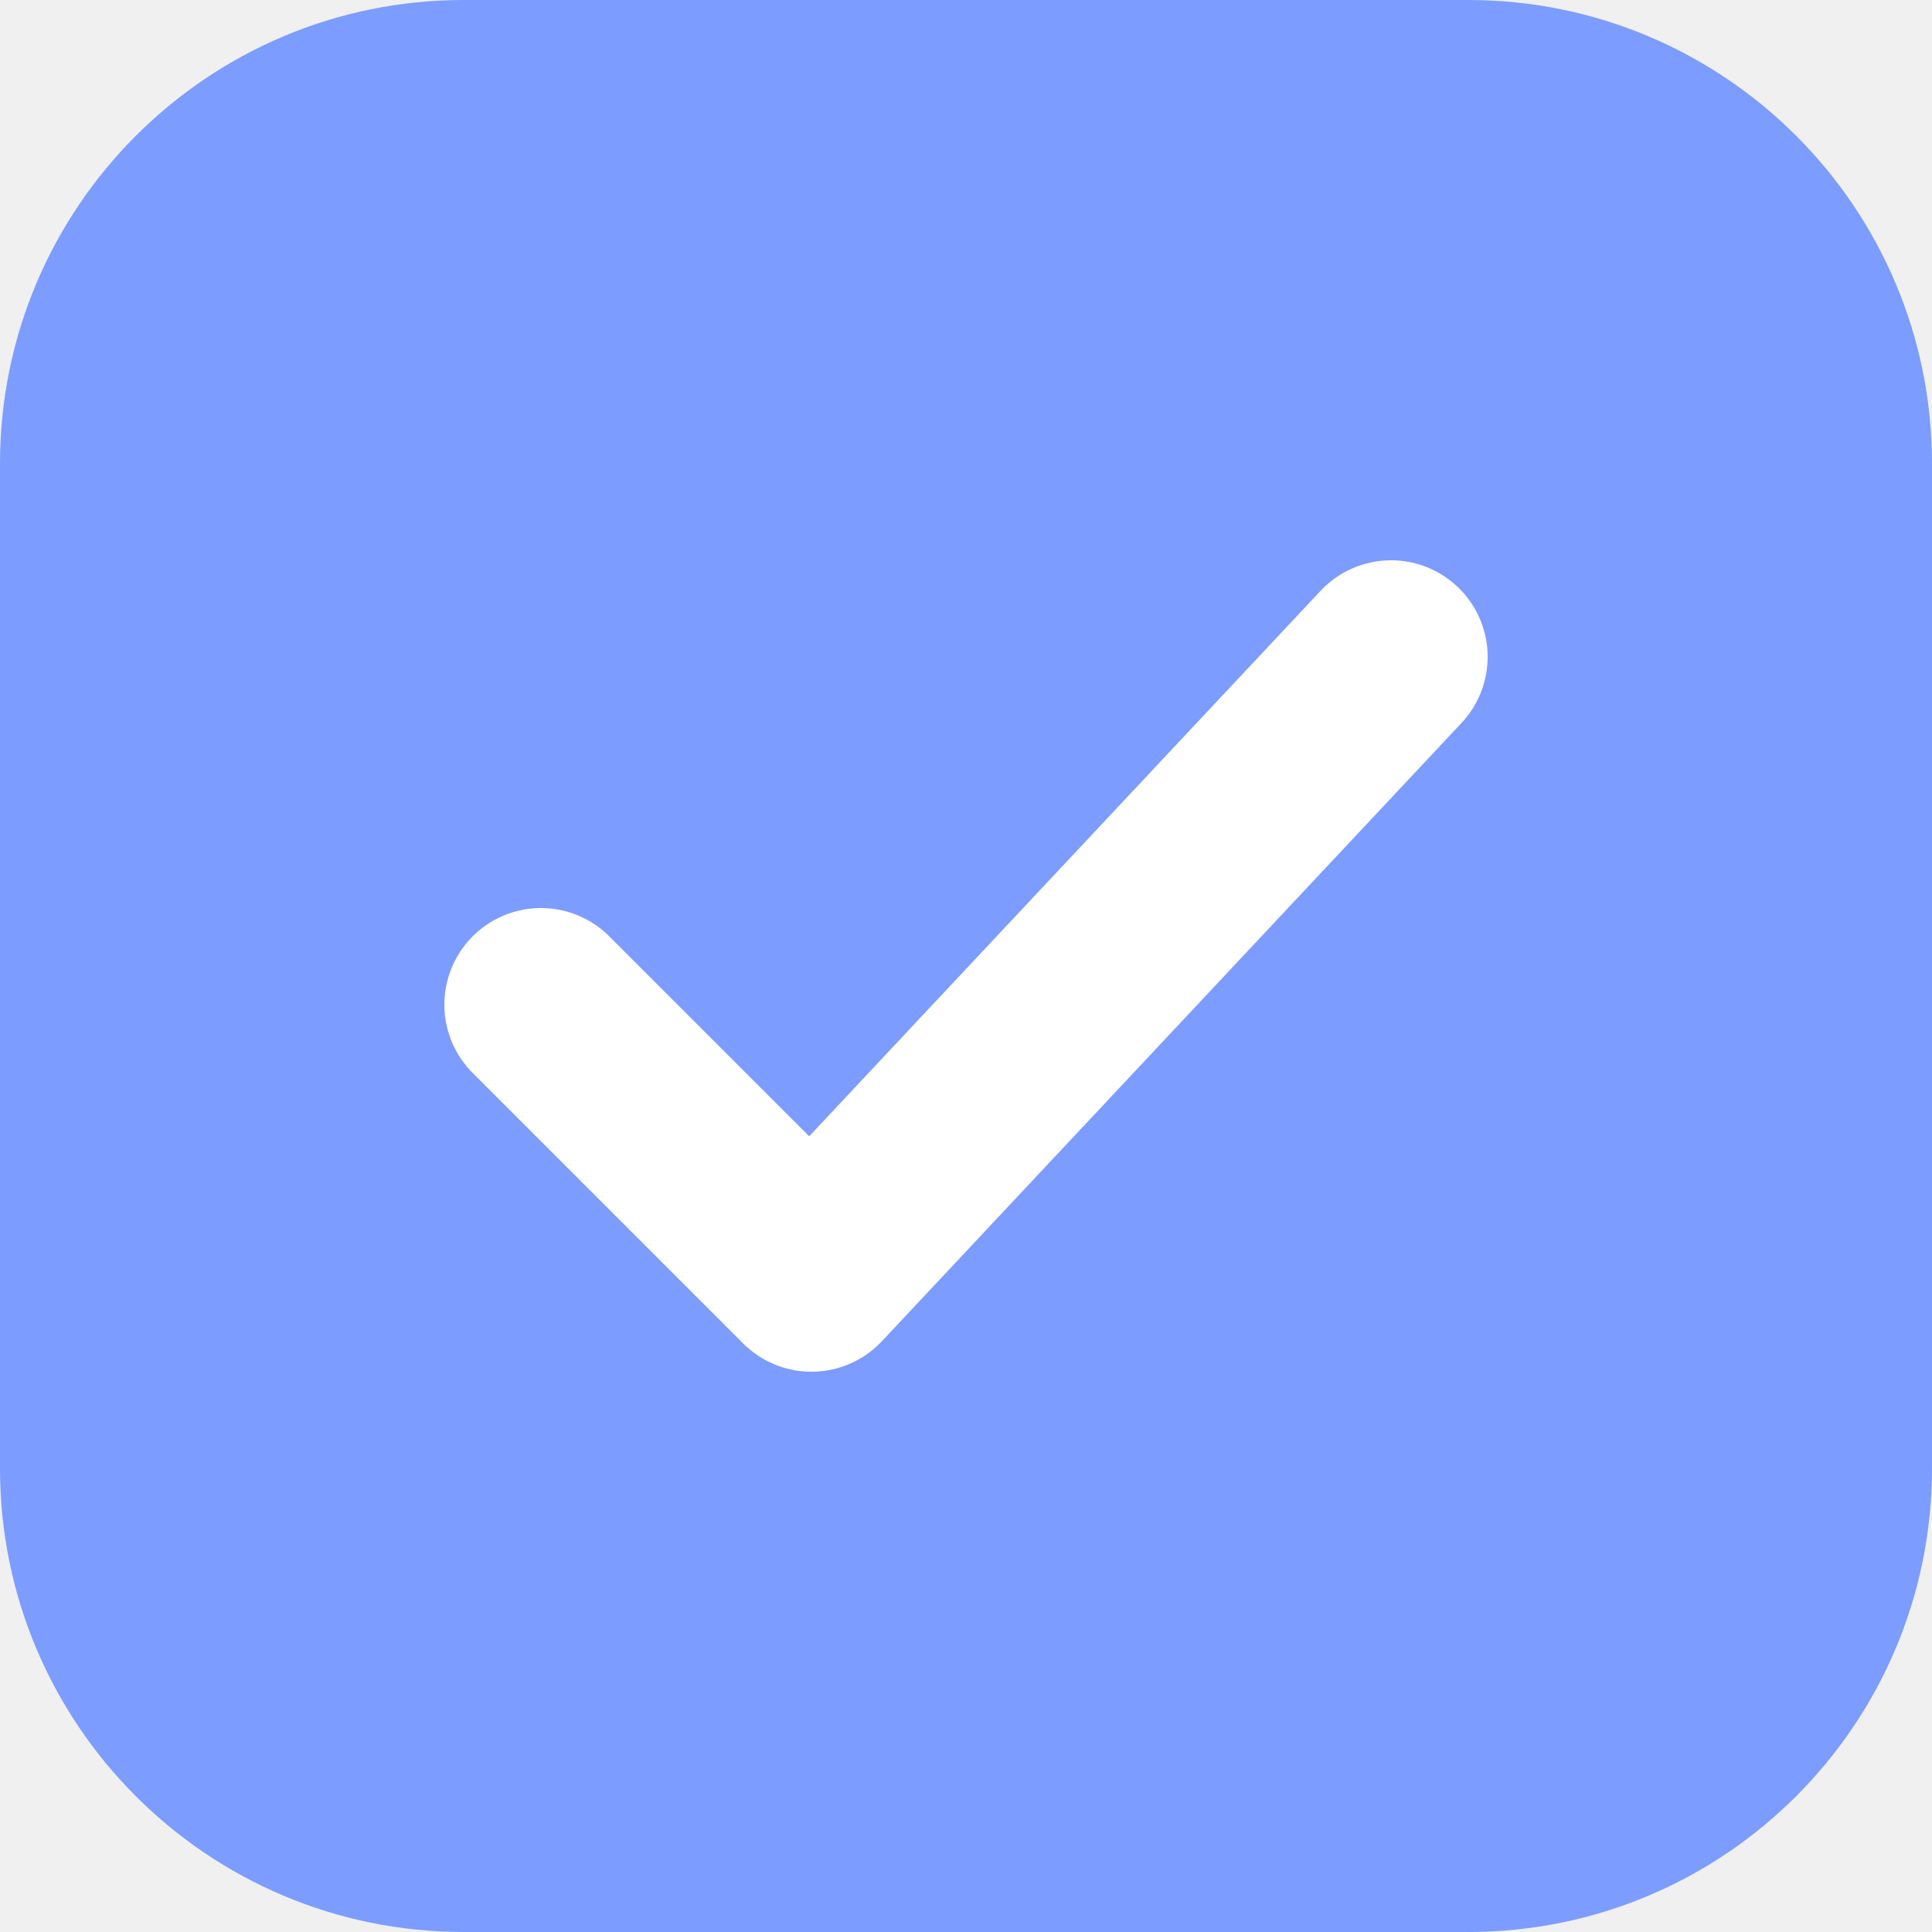
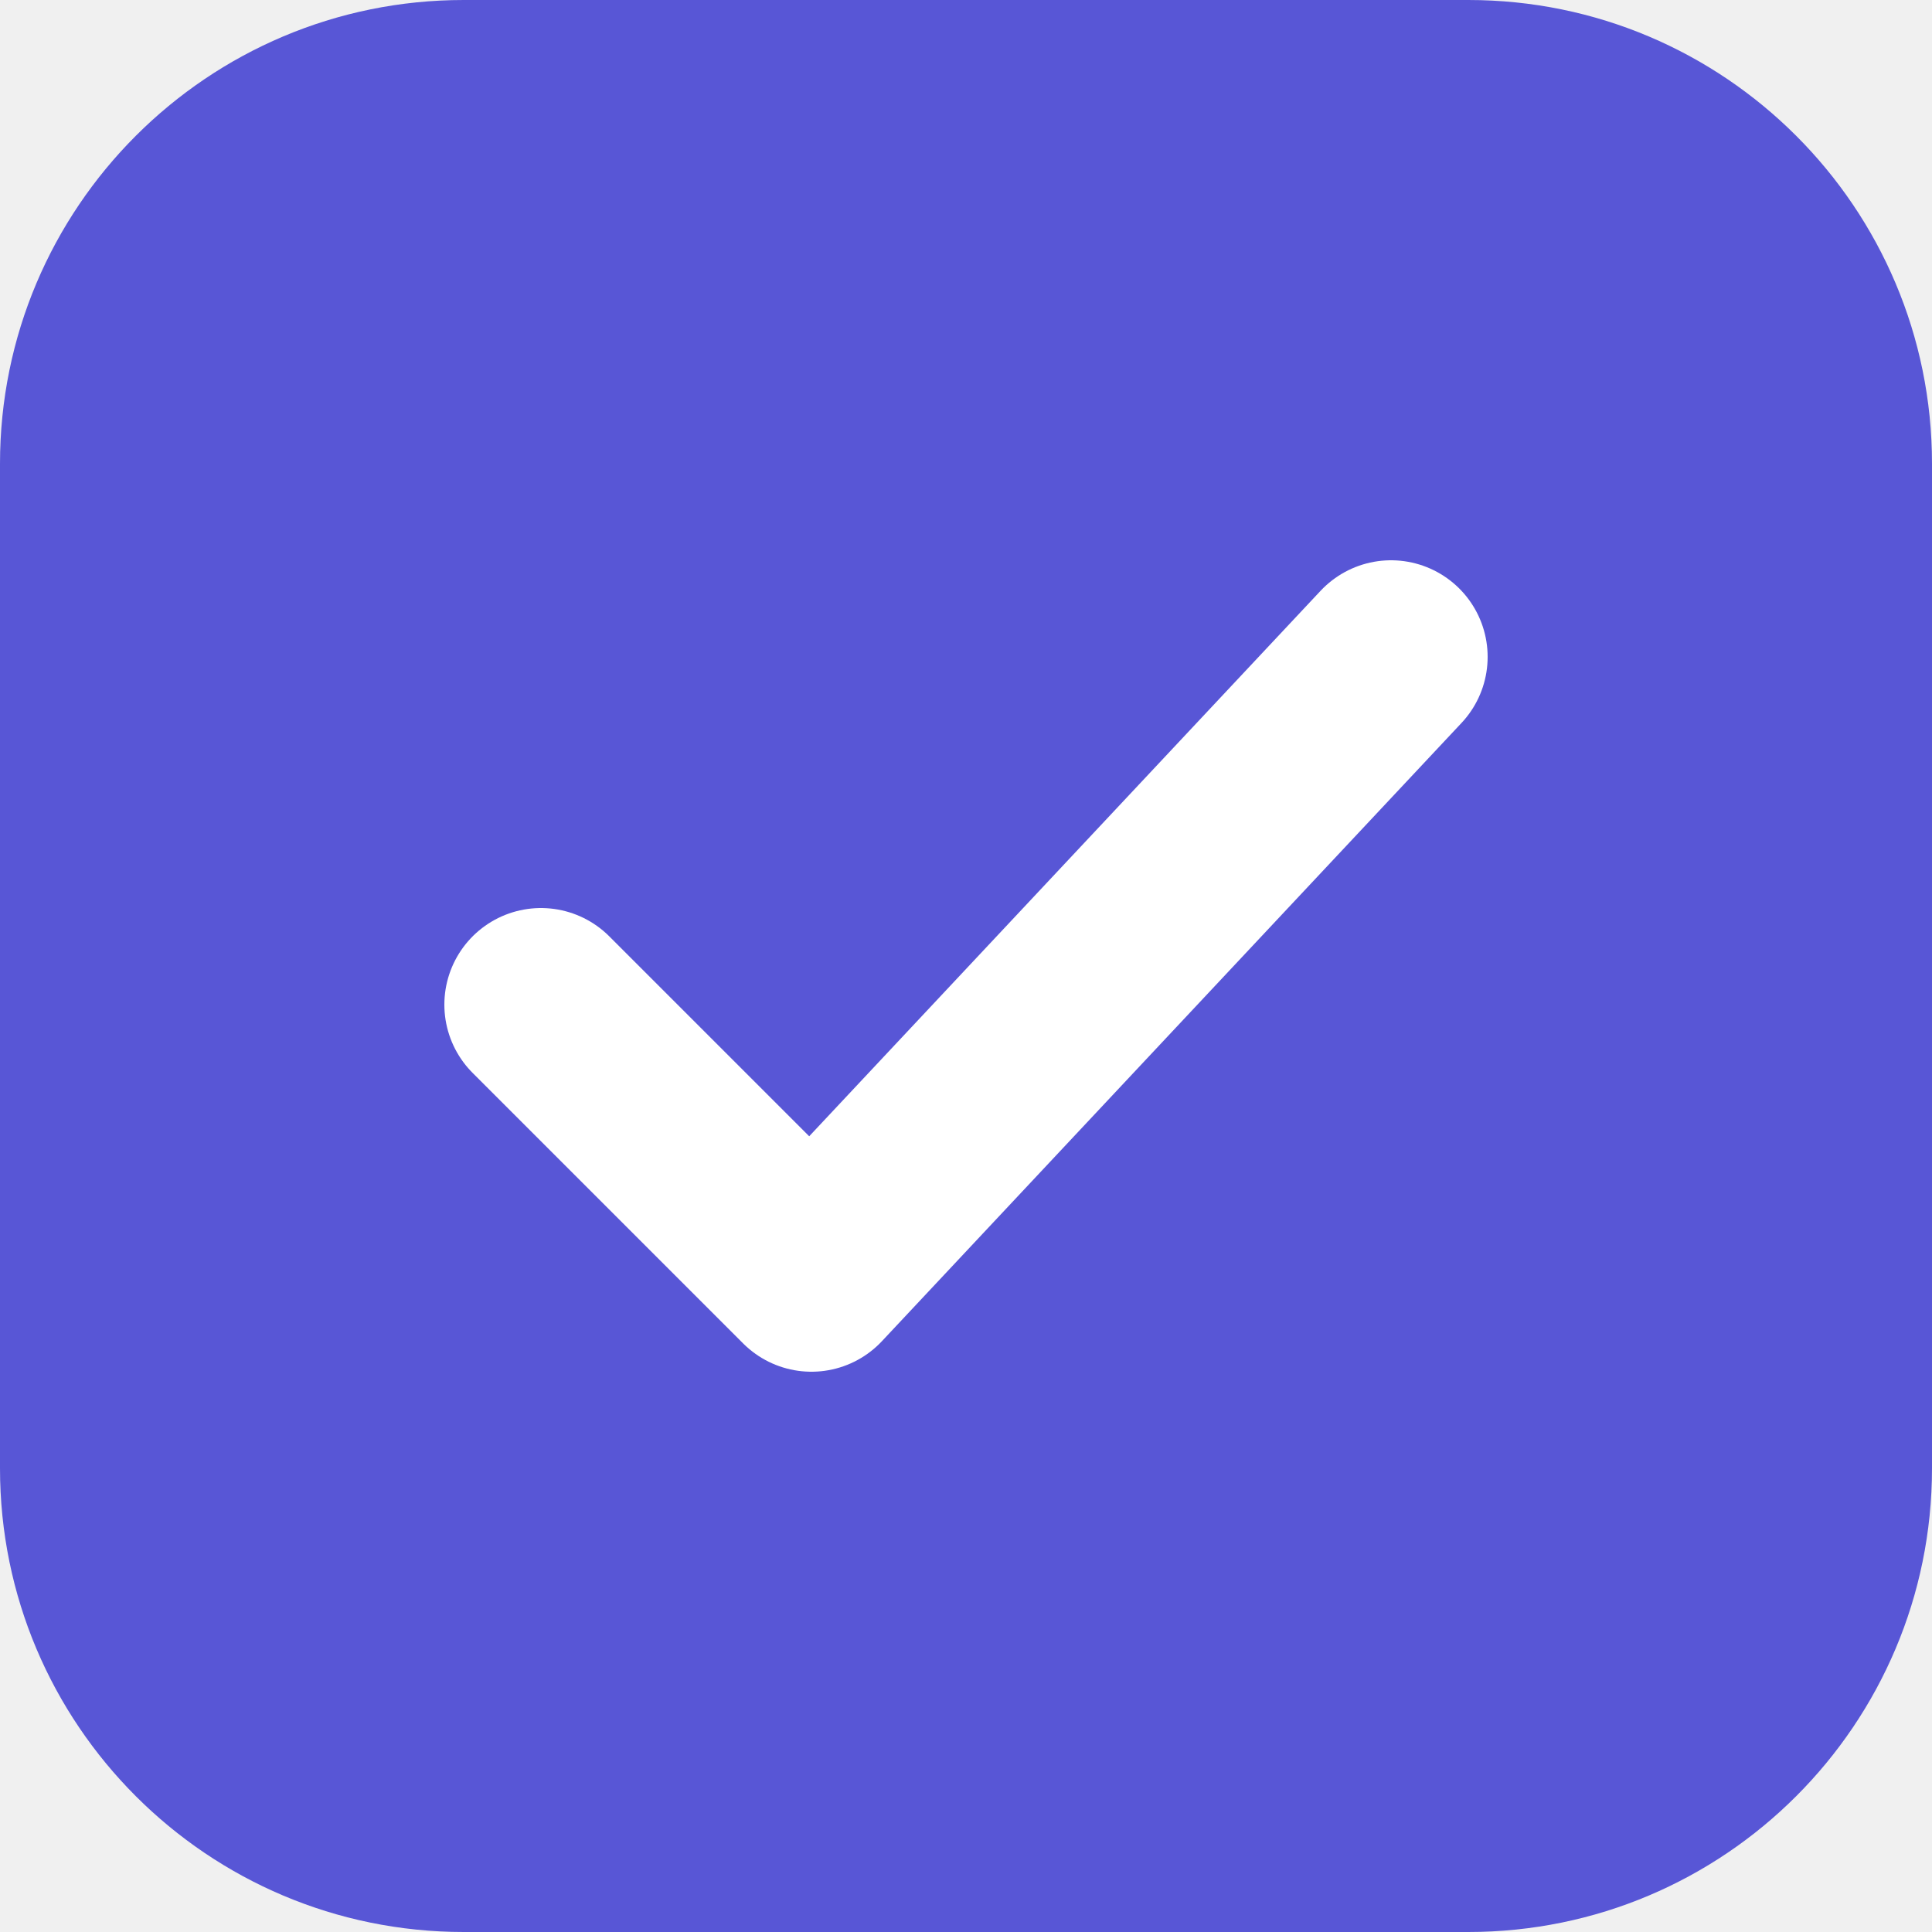
<svg xmlns="http://www.w3.org/2000/svg" viewBox="0 0 100 100">
-   <rect width="100" height="100" rx="24" fill="#7c9cff" />
+   <rect width="100" height="100" rx="24" fill="#5856D6" />
  <path d="M28 52l14 14 30-32" stroke="white" stroke-width="10" fill="none" stroke-linecap="round" stroke-linejoin="round" />
</svg>
